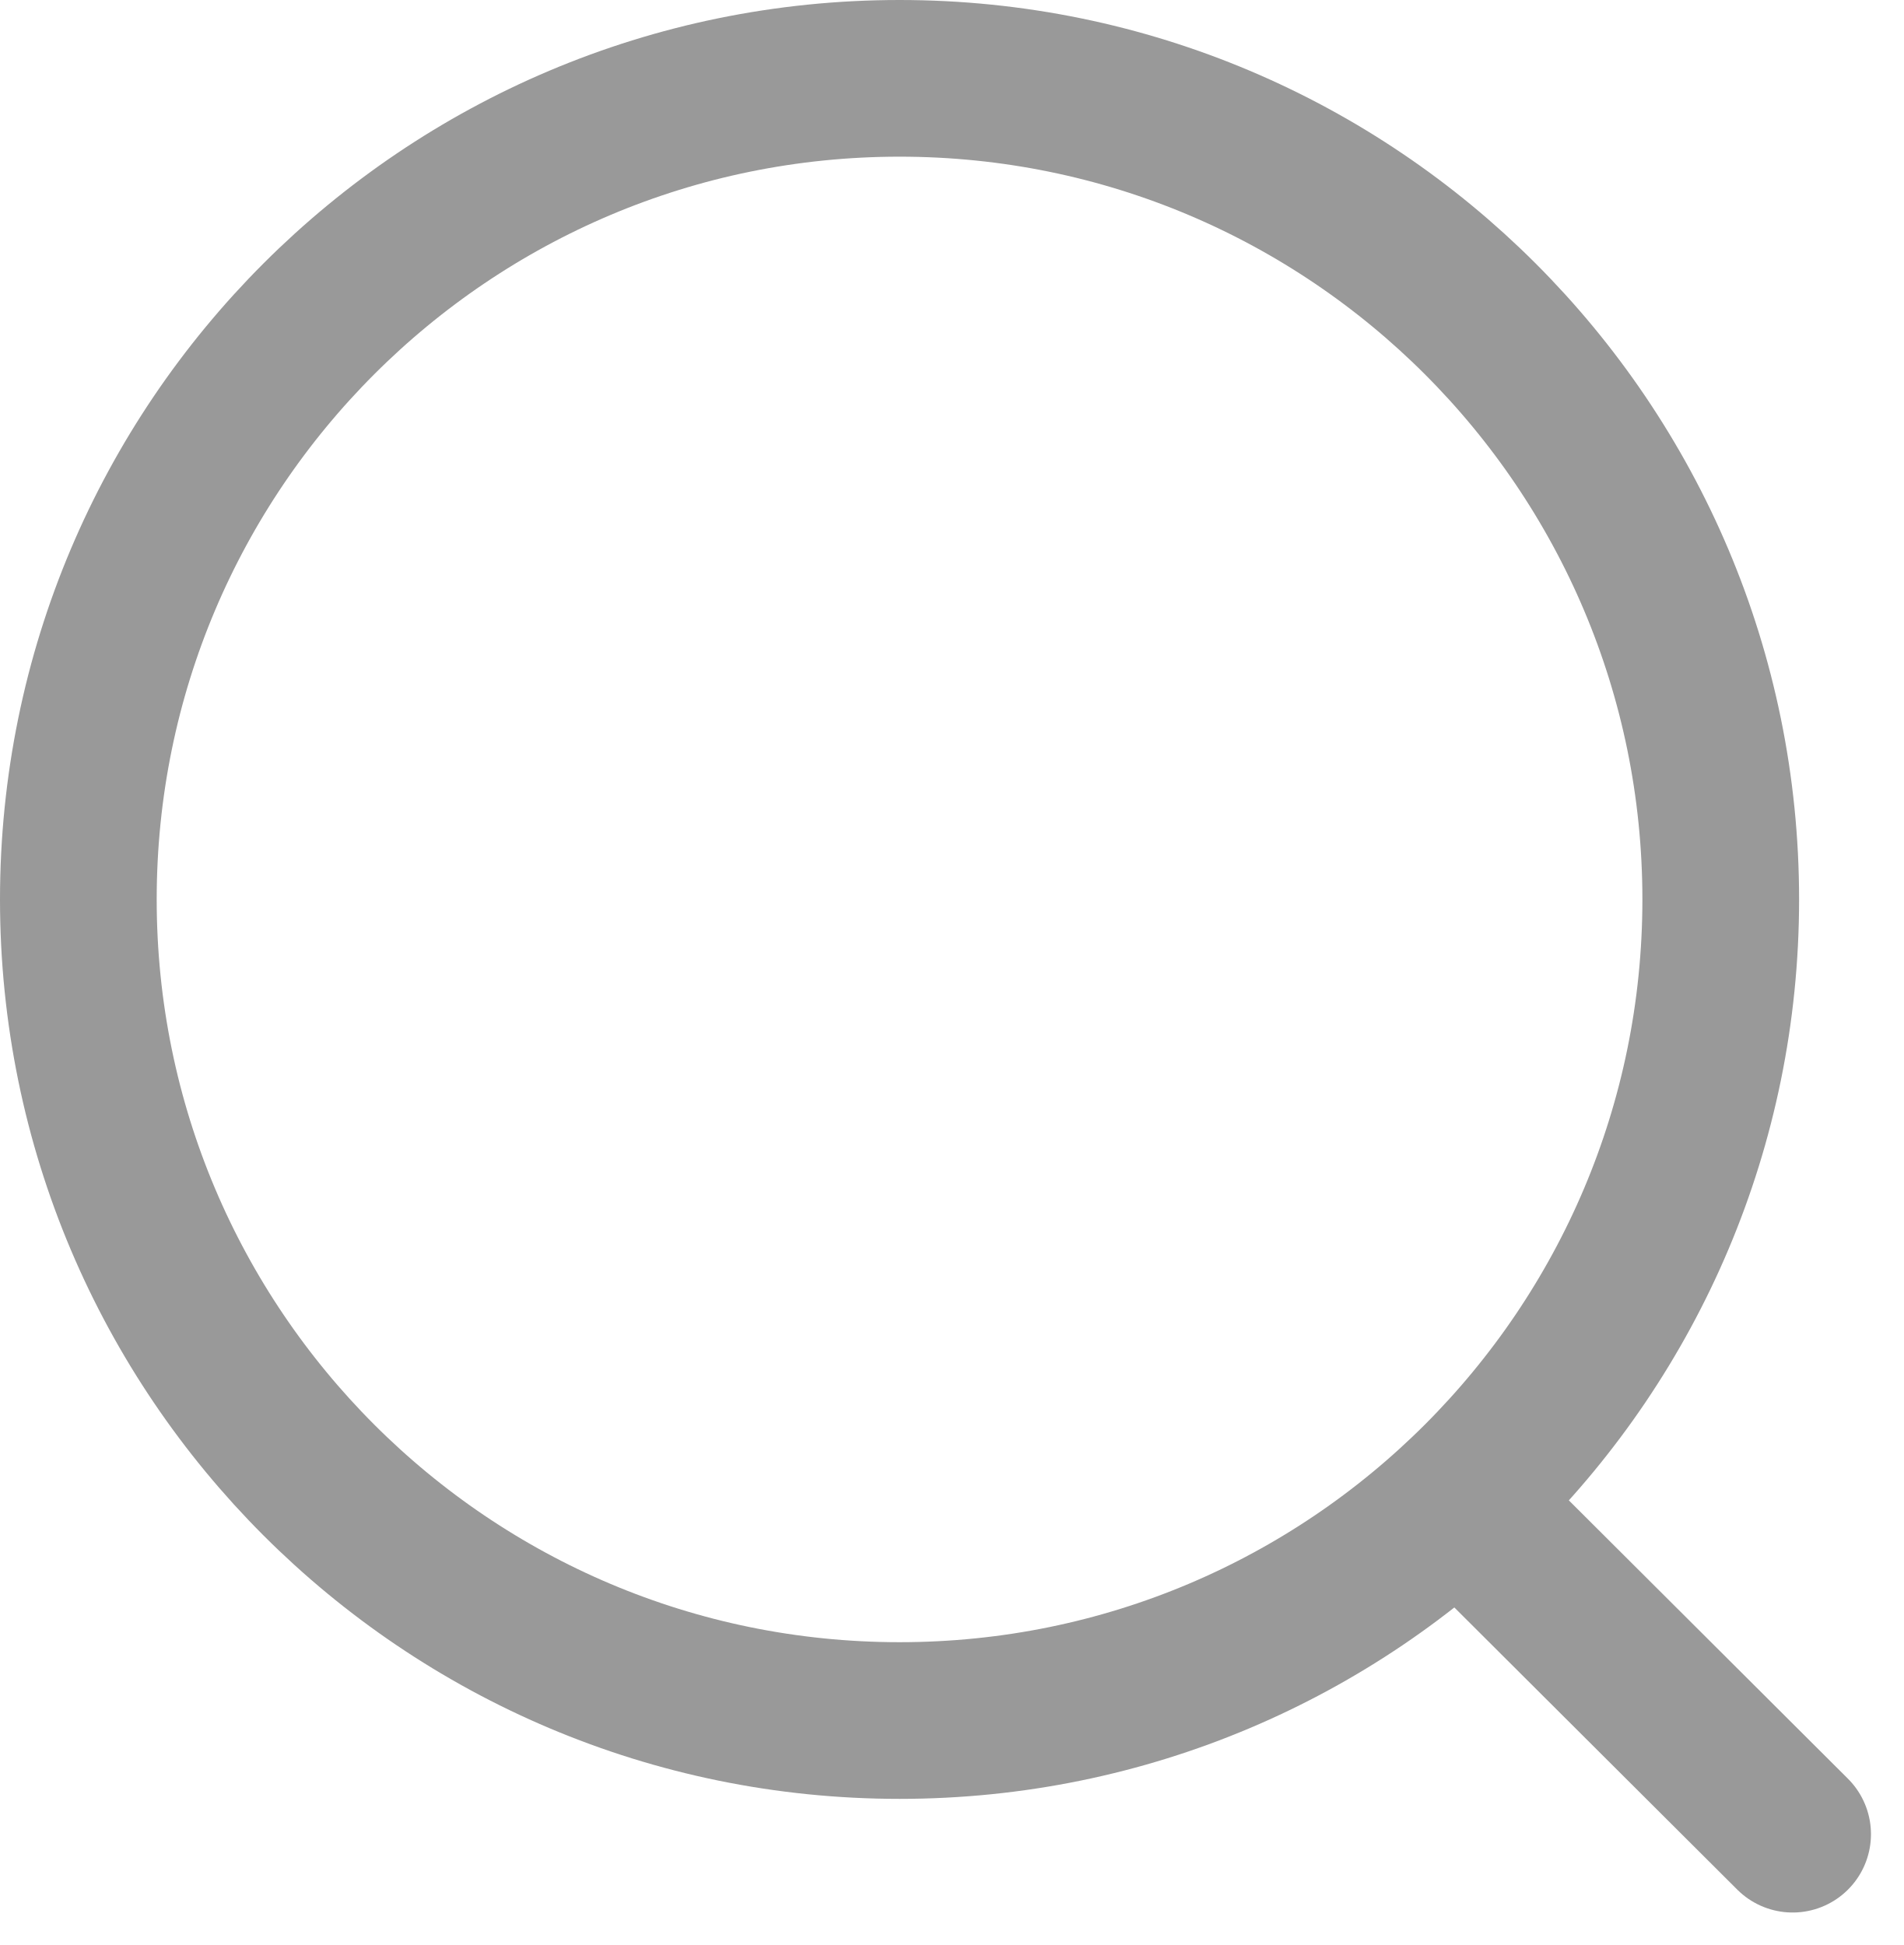
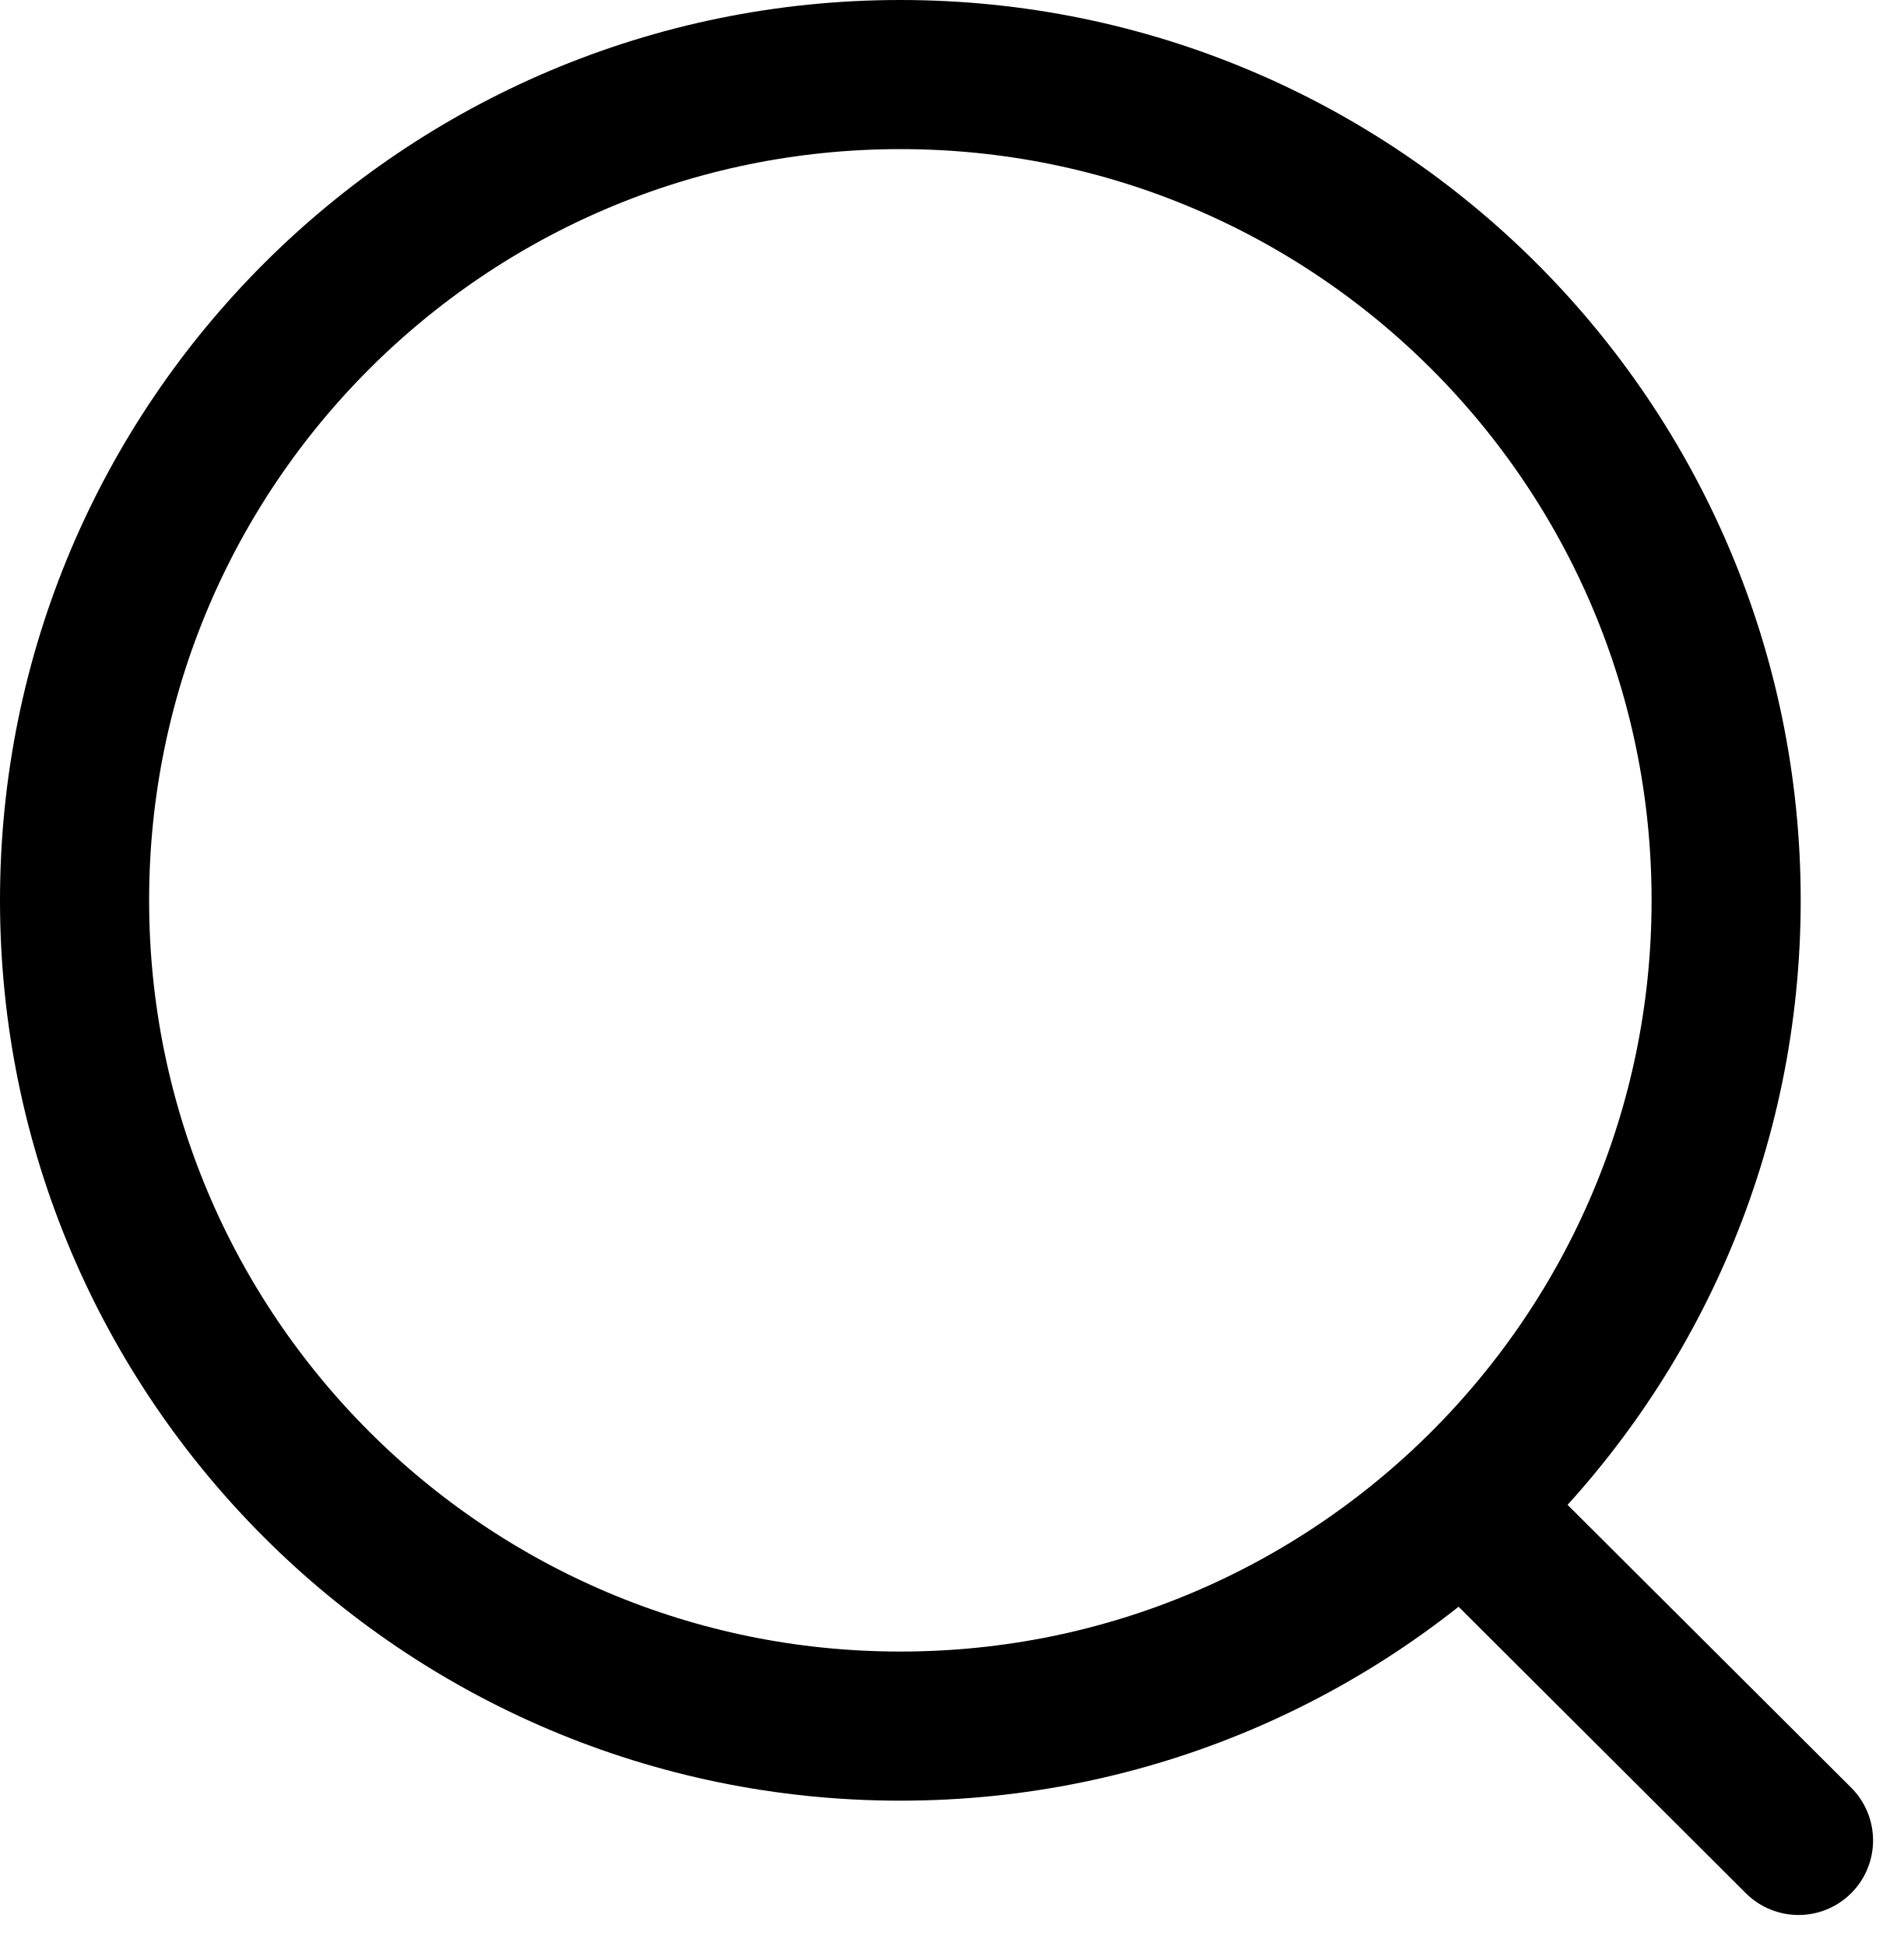
- <svg xmlns="http://www.w3.org/2000/svg" width="18.22" height="18.621" viewBox="0 0 18.22 18.621">
-   <g id="Search" transform="translate(-2.028 -2.028)" opacity="0.4">
-     <circle id="Ellipse_226" data-name="Ellipse 226" cx="7.861" cy="7.861" r="7.861" transform="translate(2.778 2.778)" fill="none" stroke="#000" stroke-linecap="round" stroke-linejoin="round" stroke-width="1.5" />
-     <path id="Path_924" data-name="Path 924" d="M18.018,18.485,21.1,21.559" transform="translate(-1.912 -1.971)" fill="none" stroke="#000" stroke-linecap="round" stroke-linejoin="round" stroke-width="1.5" />
+ <svg xmlns="http://www.w3.org/2000/svg" width="19.153" height="19.576" viewBox="0 0 19.153 19.576">
+   <g id="Search" transform="translate(-2.028 -2.028)">
+     <circle id="Ellipse_227" data-name="Ellipse 227" cx="8.307" cy="8.307" r="8.307" transform="translate(2.778 2.778)" fill="none" stroke="#000" stroke-linecap="round" stroke-linejoin="round" stroke-width="1.5" />
+     <path id="Path_930" data-name="Path 930" d="M18.018,18.485l3.257,3.248" transform="translate(-1.155 -1.191)" fill="none" stroke="#000" stroke-linecap="round" stroke-linejoin="round" stroke-width="1.5" />
  </g>
</svg>
